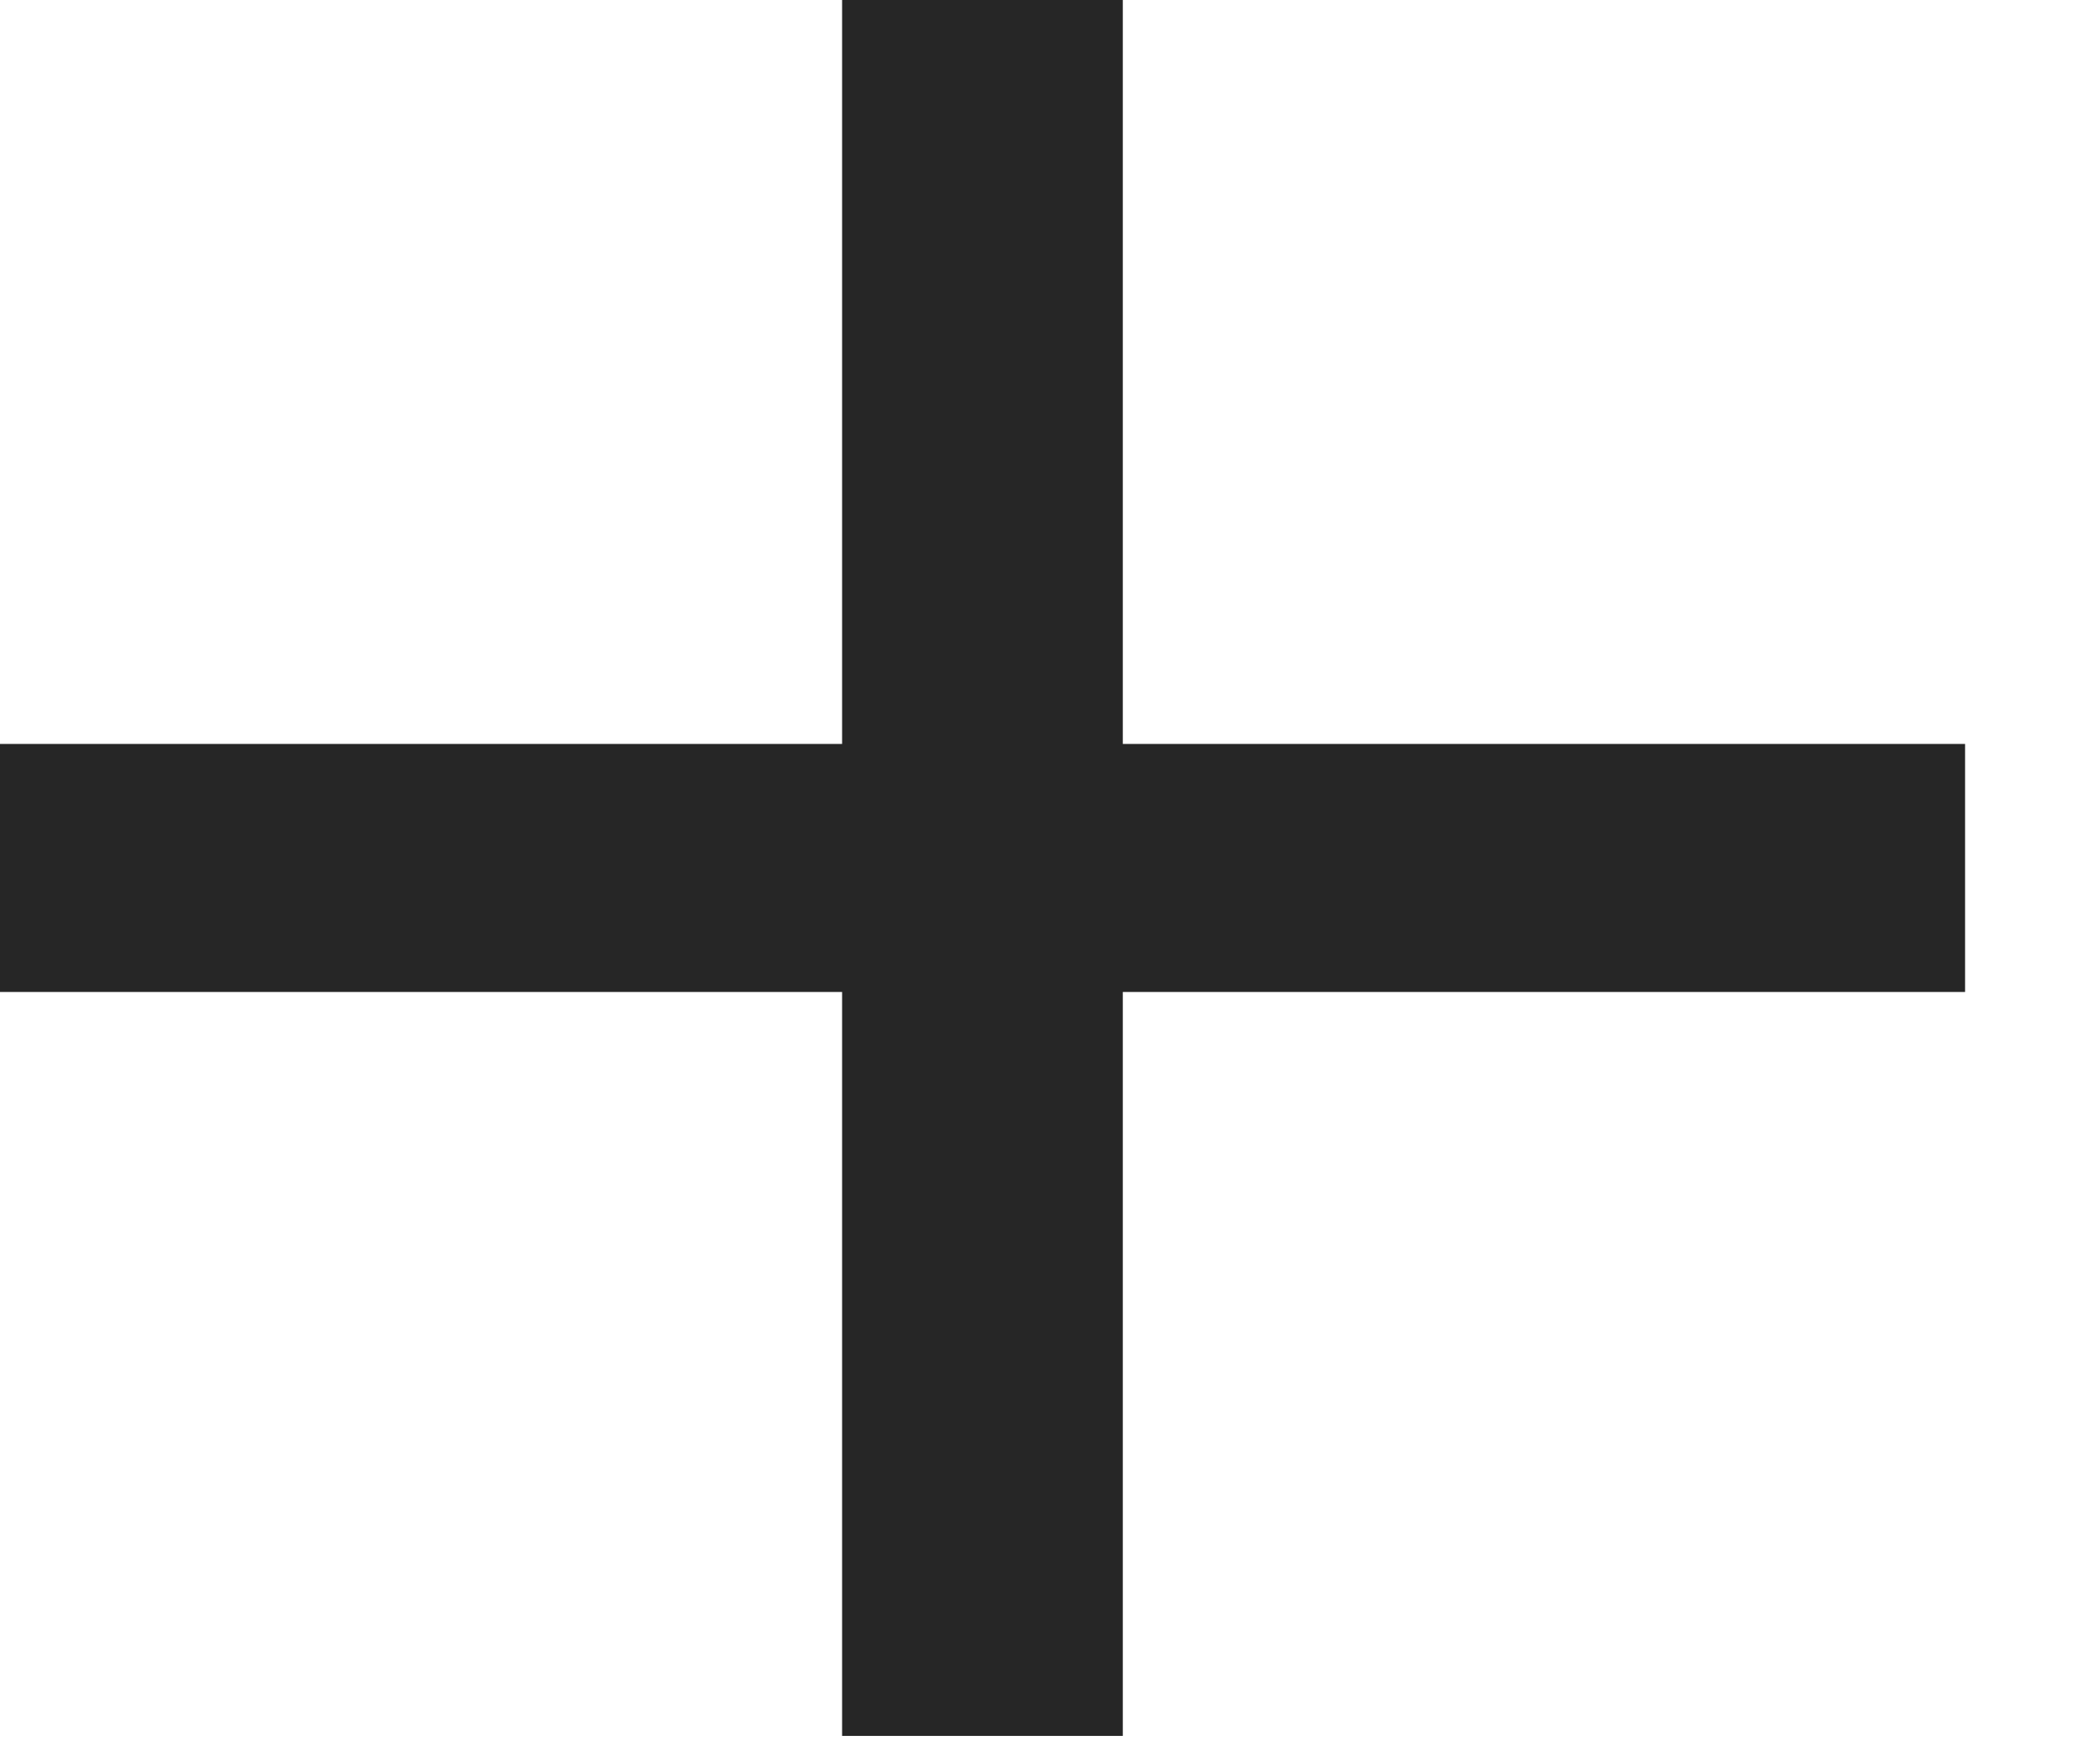
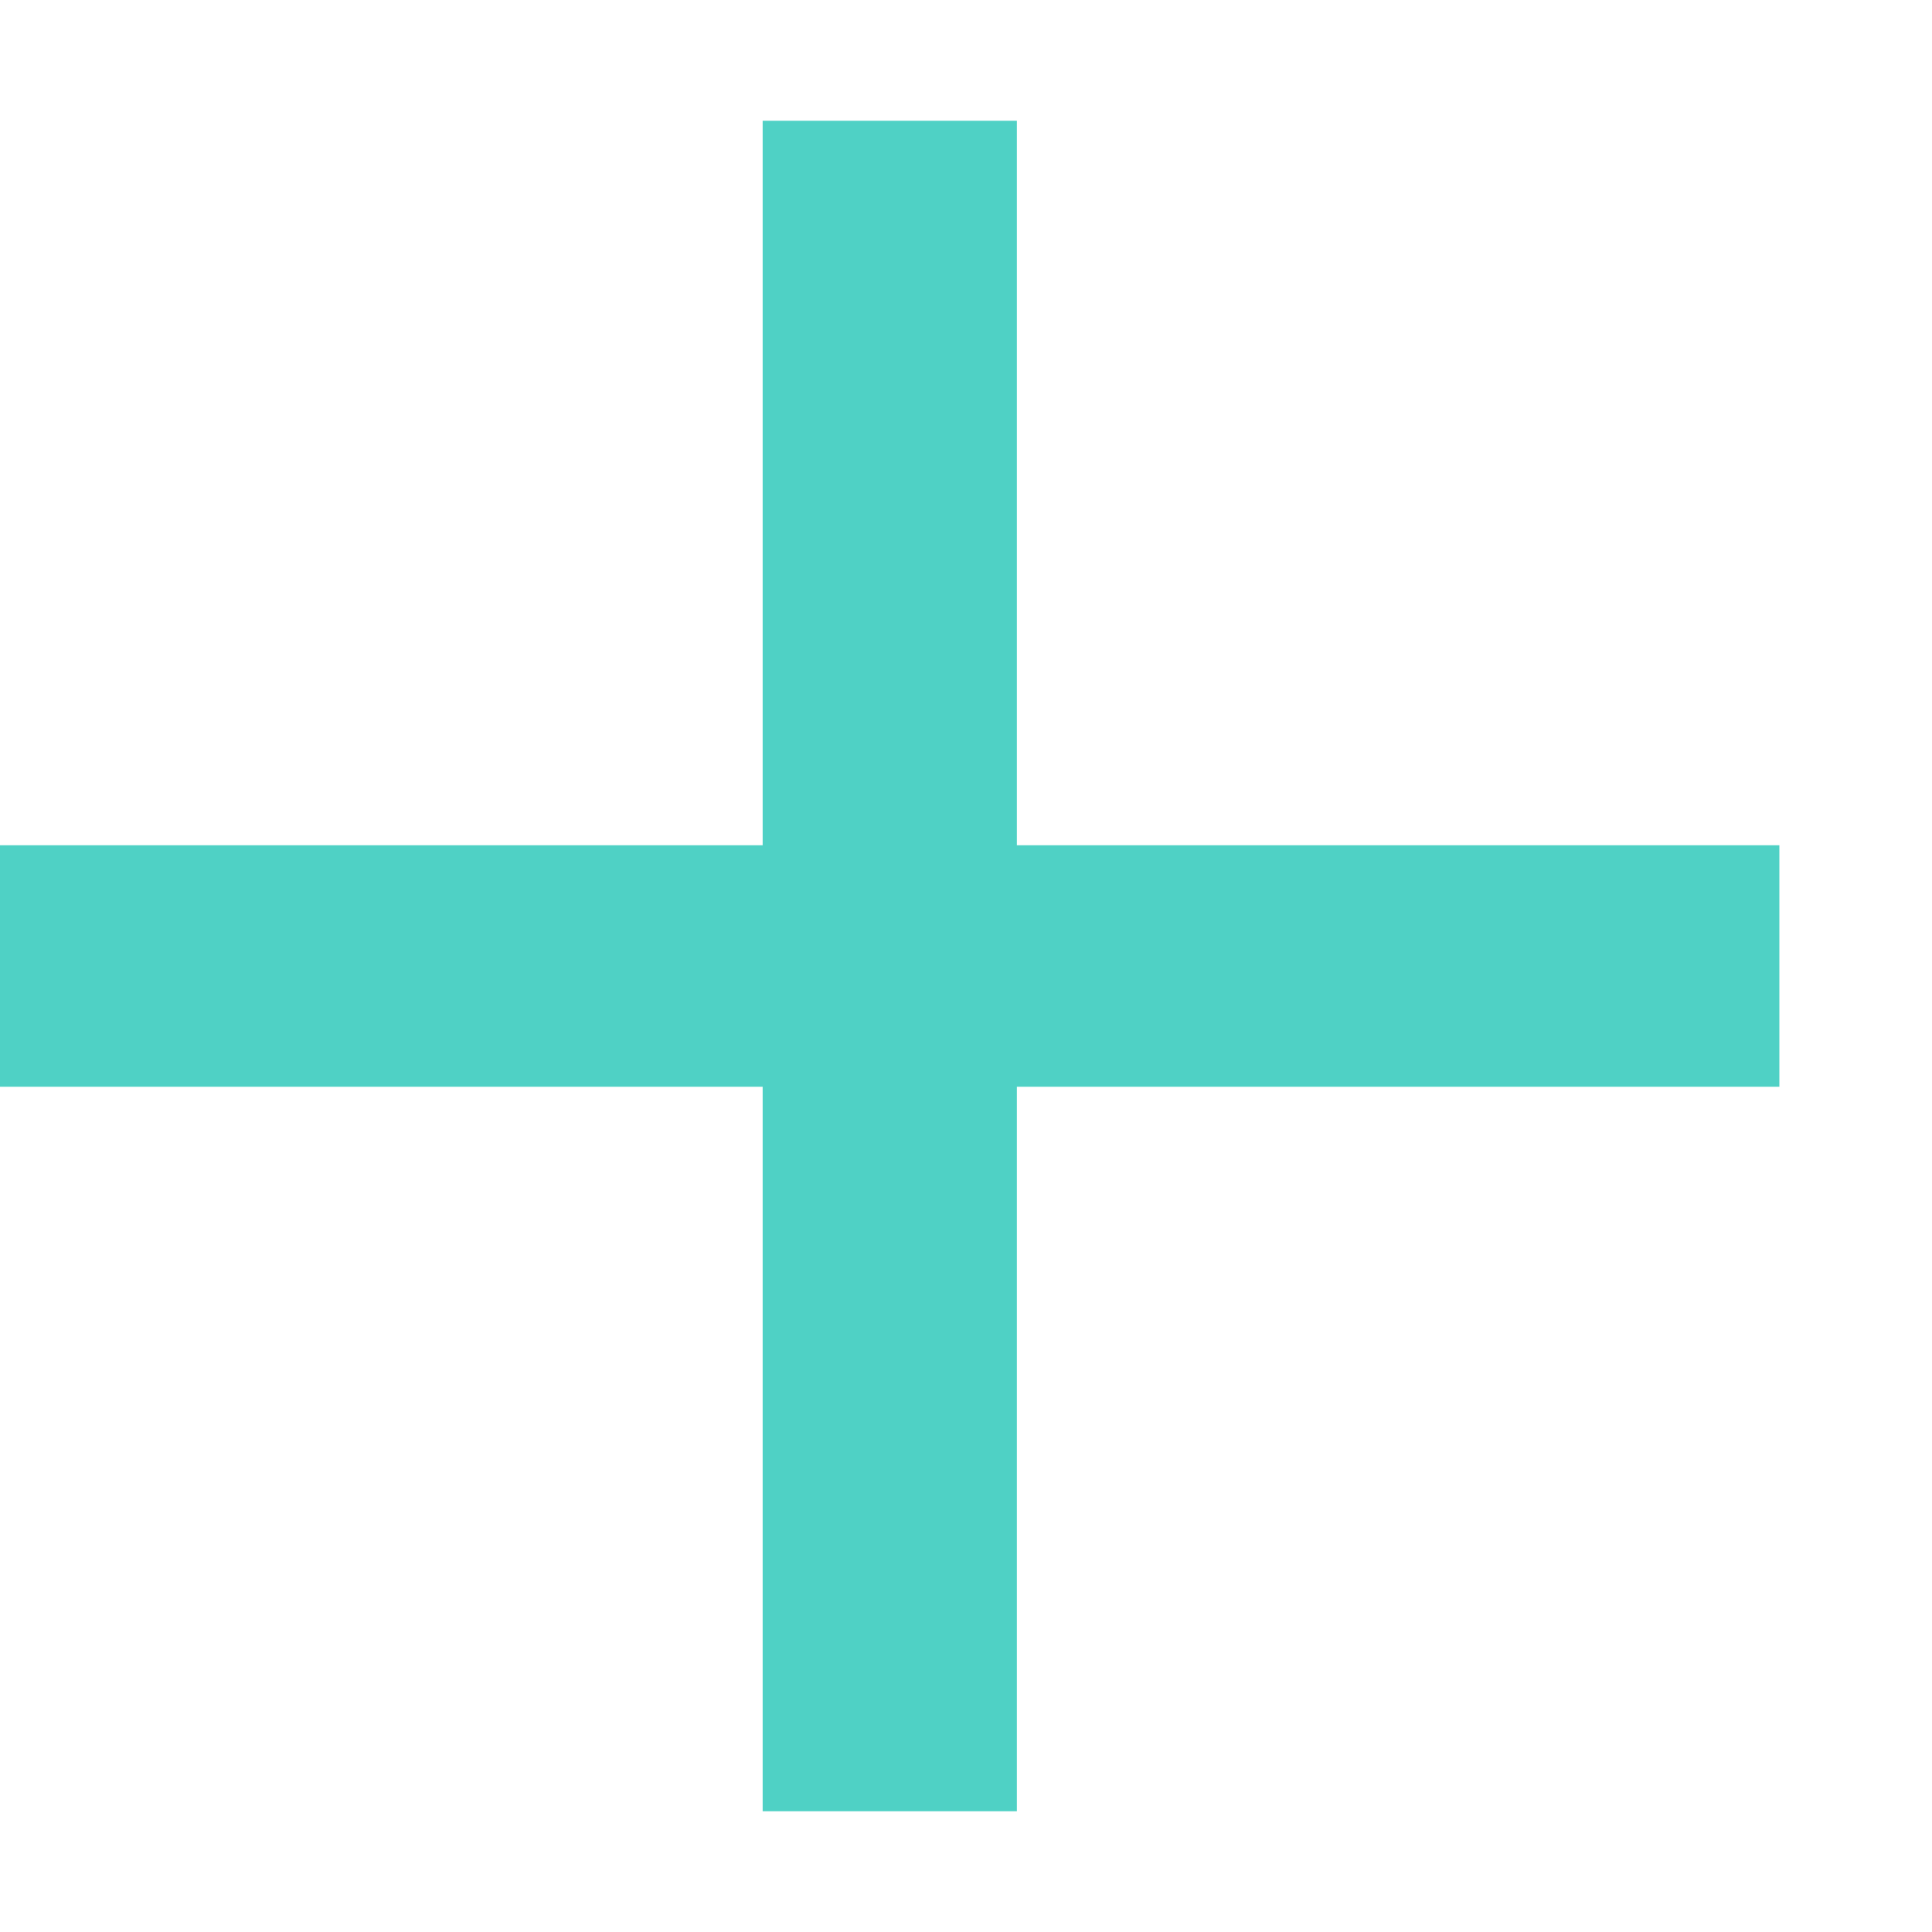
- <svg xmlns="http://www.w3.org/2000/svg" width="12" height="10" viewBox="0 0 12 10" fill="none">
-   <path d="M4.812 9.917V5.667H0V4.25H4.812V0H6.416V4.25H11.229V5.667H6.416V9.917H4.812Z" fill="#262626" />
+ <svg xmlns="http://www.w3.org/2000/svg" width="12" height="12" viewBox="0 0 12 12" fill="none">
+   <path d="M4.737 11.25V6.75H-0V5.25H4.737V0.75H6.316V5.25H11.052V6.75H6.316V11.25H4.737Z" fill="#4FD1C5" />
</svg>
